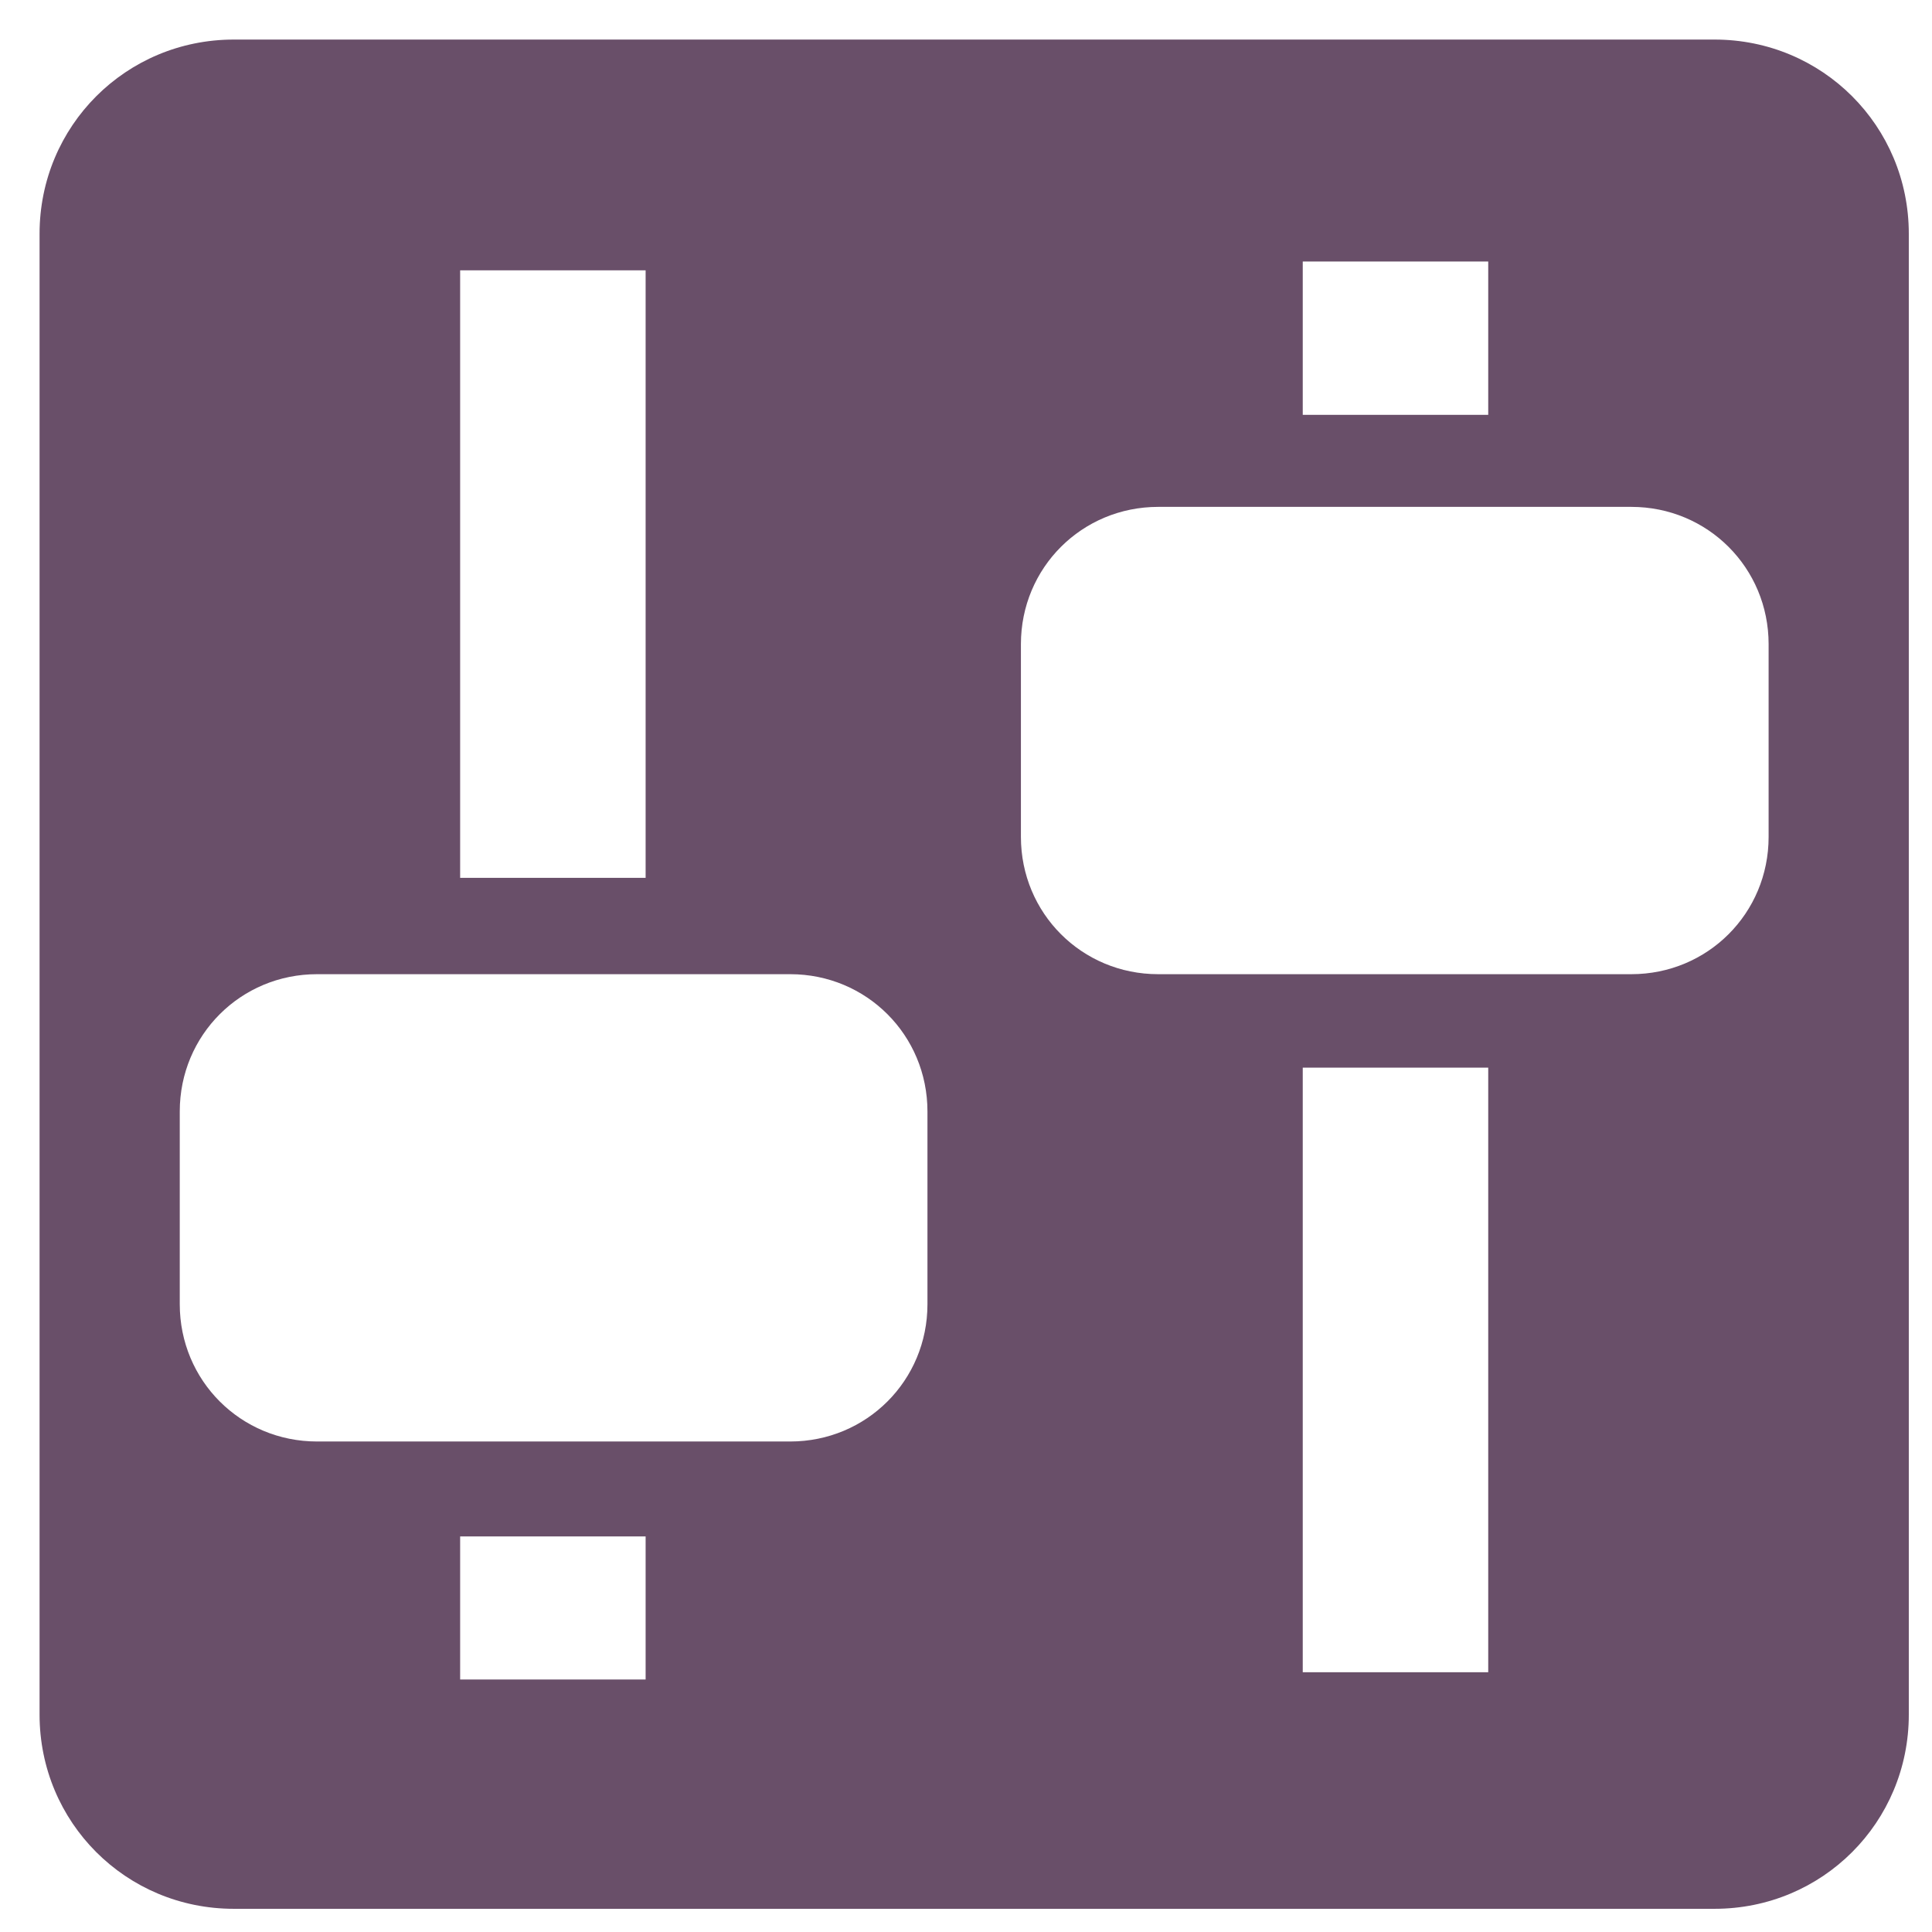
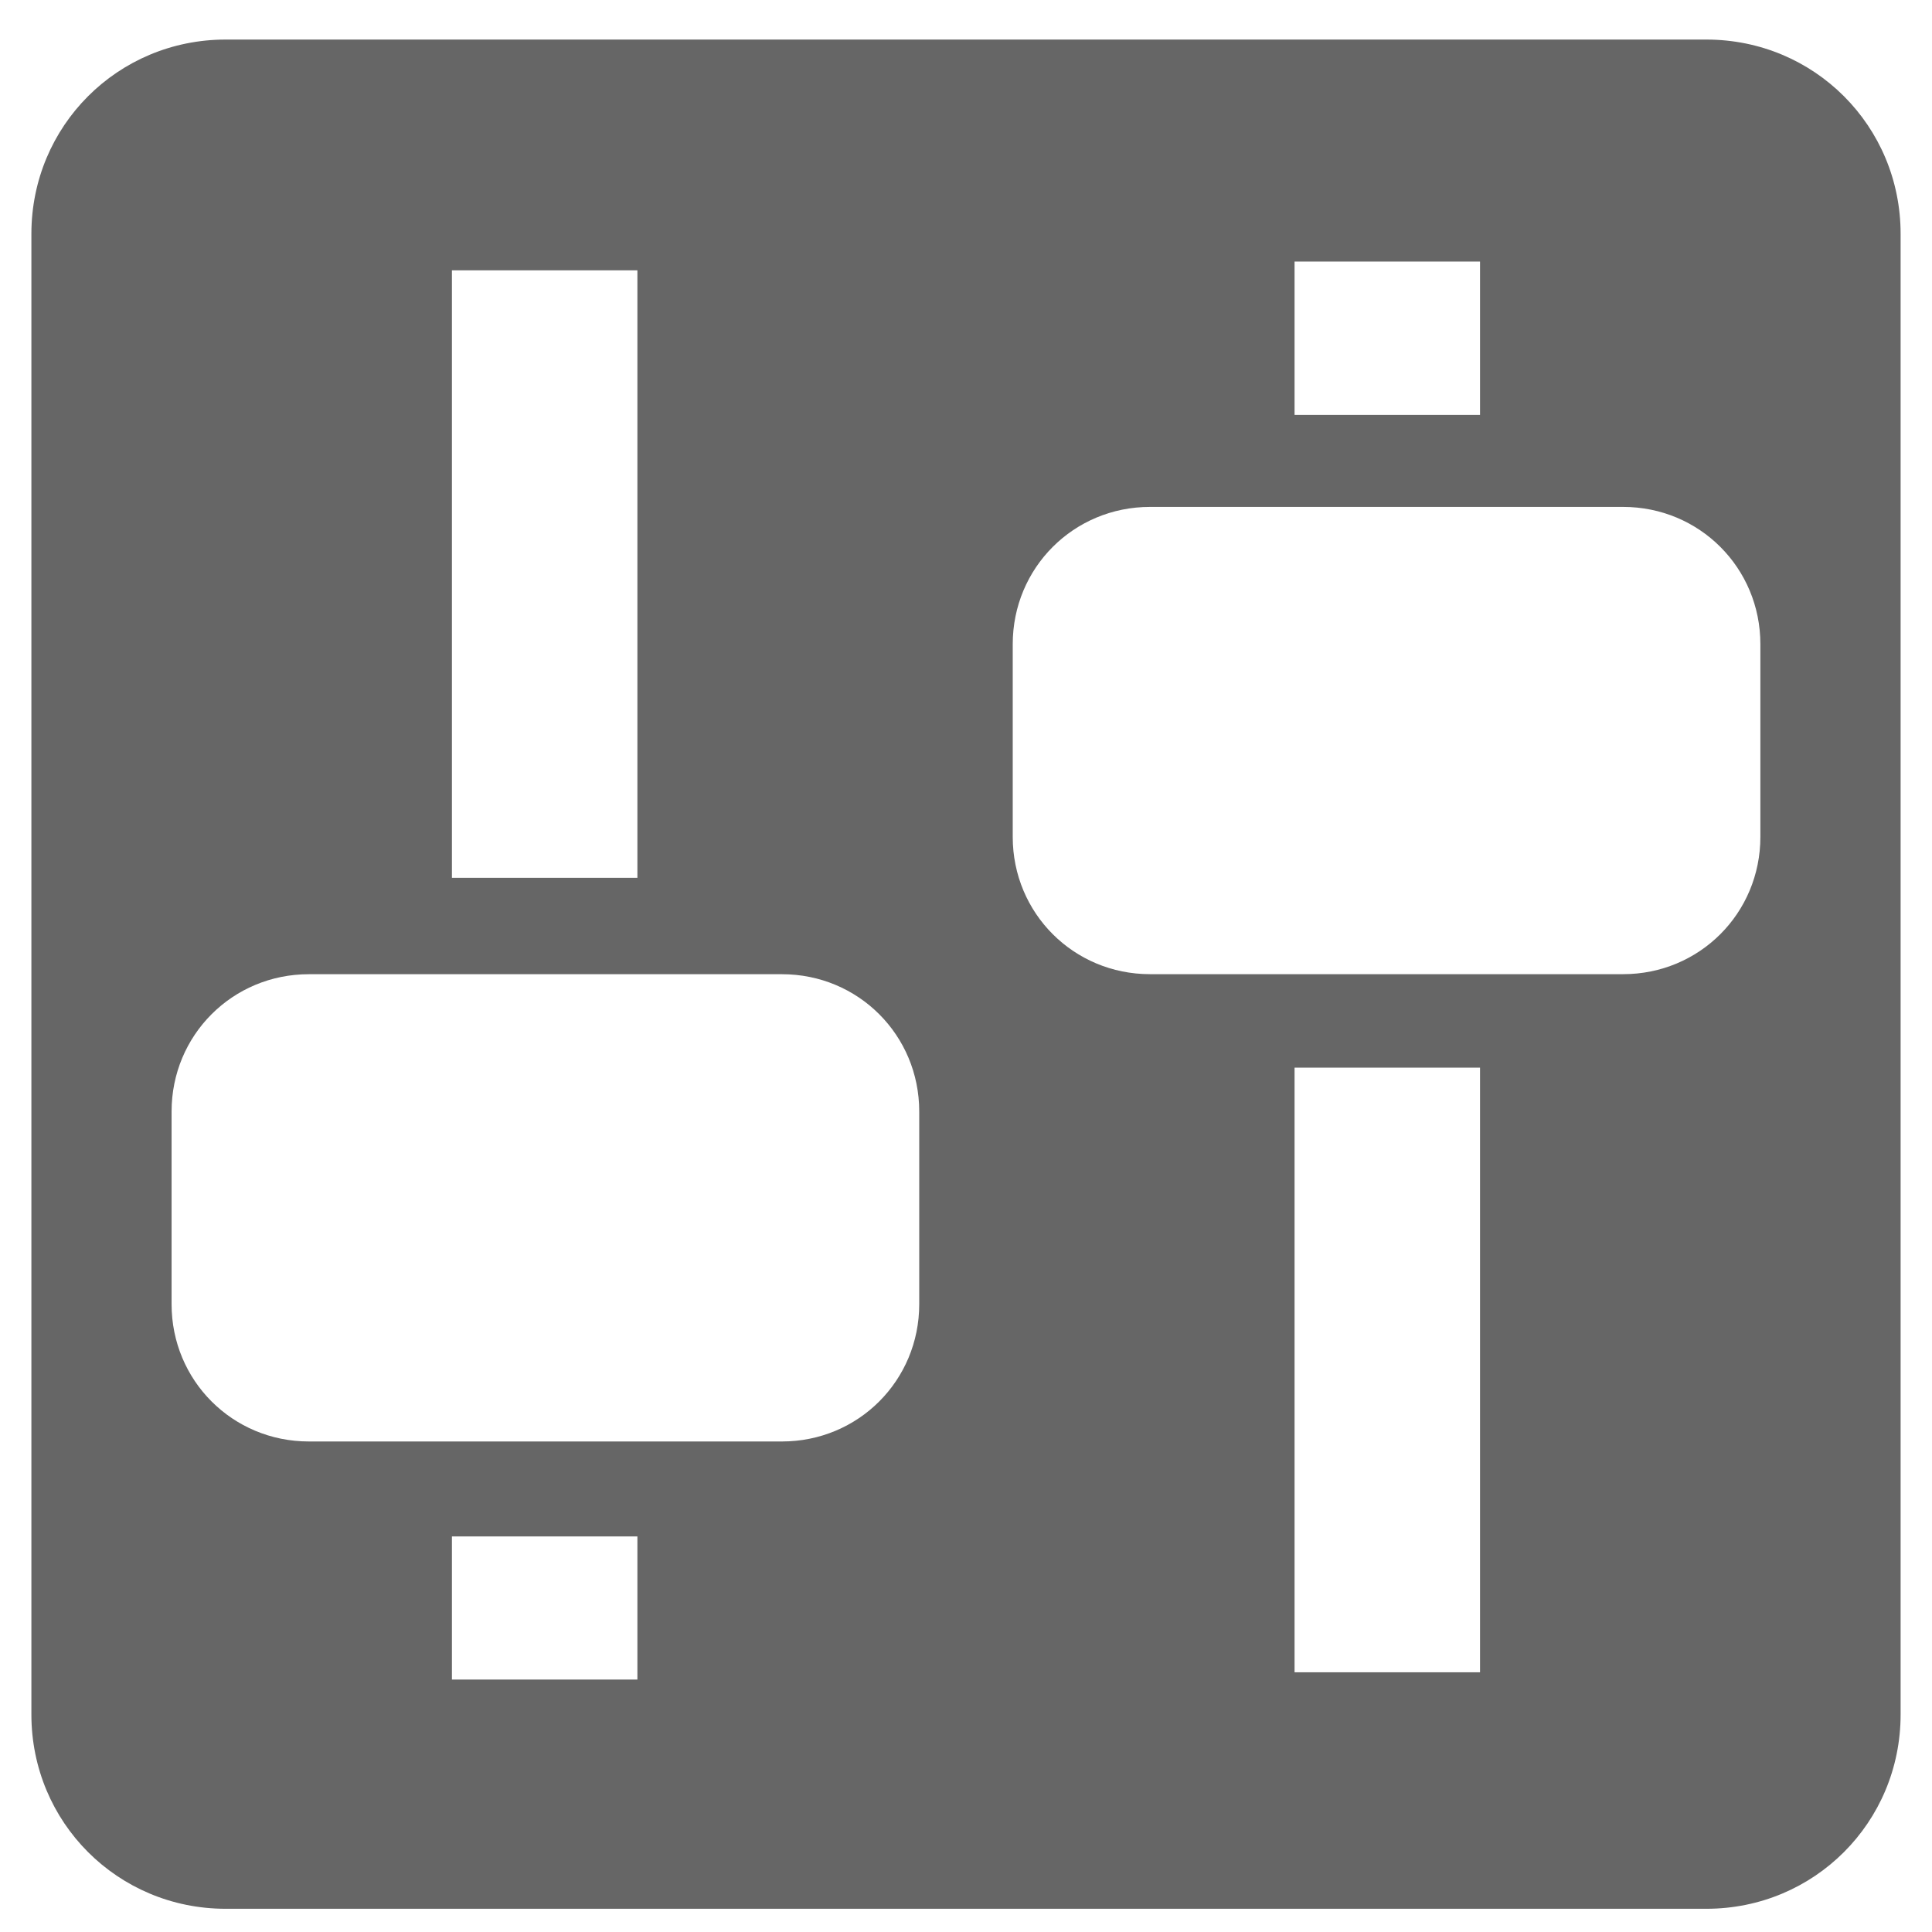
<svg xmlns="http://www.w3.org/2000/svg" version="1.1" width="48" height="48" id="svg1307">
  <defs id="defs1309" />
-   <g id="layer1" transform="matrix(1.161017,0,0,1.161017,-3.661017,-3.661017)">
-     <rect width="48" height="48" x="0" y="0" id="rect1315" style="fill:none;stroke:none" />
-     <path d="M 8.156,4 C 5.849,4 4,5.849 4,8.156 l 0,31.688 C 4,42.151 5.849,44 8.156,44 l 31.688,0 C 42.151,44 44,42.151 44,39.844 L 44,8.156 C 44,5.849 42.151,4 39.844,4 L 8.156,4 z m 22.875,4.75 3.969,0 0,3.281 -3.969,0 0,-3.281 z M 13,8.938 l 3.969,0 0,13 -3.969,0 0,-13 z M 27.938,14 38.062,14 C 39.696,14 41,15.304 41,16.938 l 0,4.125 C 41,22.696 39.696,24 38.062,24 l -10.125,0 C 26.304,24 25,22.696 25,21.062 l 0,-4.125 C 25,15.304 26.304,14 27.938,14 z m -18,10 10.125,0 C 21.696,24 23,25.304 23,26.938 l 0,4.125 C 23,32.696 21.696,34 20.062,34 L 9.938,34 C 8.304,34 7,32.696 7,31.062 l 0,-4.125 C 7,25.304 8.304,24 9.938,24 z M 31.031,26 35,26 l 0,12.938 -3.969,0 0,-12.938 z M 13,36.031 l 3.969,0 0,3.062 -3.969,0 0,-3.062 z" id="rect3938" style="fill:#694f69;fill-opacity:1;fill-rule:evenodd;stroke:none" />
-   </g>
+   <path style="fill:#666666;fill-opacity:1;fill-rule:evenodd;stroke:none" id="rect3938" d="m 5.605,0.983 c -2.679,0 -4.825,2.146 -4.825,4.825 l 0,36.79 c 0,2.679 2.146,4.825 4.825,4.825 l 36.79,0 c 2.679,0 4.825,-2.146 4.825,-4.825 l 0,-36.79 c 0,-2.679 -2.146,-4.825 -4.825,-4.825 l -36.79,0 z m 26.558,5.515 4.608,0 0,3.81 -4.608,0 0,-3.81 z m -20.935,0.218 4.608,0 0,15.093 -4.608,0 0,-15.093 z m 17.343,5.878 11.755,0 c 1.896,0 3.41,1.514 3.41,3.41 l 0,4.789 c 0,1.896 -1.514,3.41 -3.41,3.41 l -11.755,0 c -1.896,0 -3.41,-1.514 -3.41,-3.41 l 0,-4.789 c 0,-1.896 1.514,-3.41 3.41,-3.41 z m -20.898,11.61 11.755,0 c 1.896,0 3.41,1.514 3.41,3.41 l 0,4.789 c 0,1.896 -1.514,3.41 -3.41,3.41 l -11.755,0 c -1.896,0 -3.41,-1.514 -3.41,-3.41 l 0,-4.789 c 0,-1.896 1.514,-3.41 3.41,-3.41 z m 24.49,2.322 4.608,0 0,15.021 -4.608,0 0,-15.021 z m -20.935,11.646 4.608,0 0,3.556 -4.608,0 0,-3.556 z" />
</svg>
